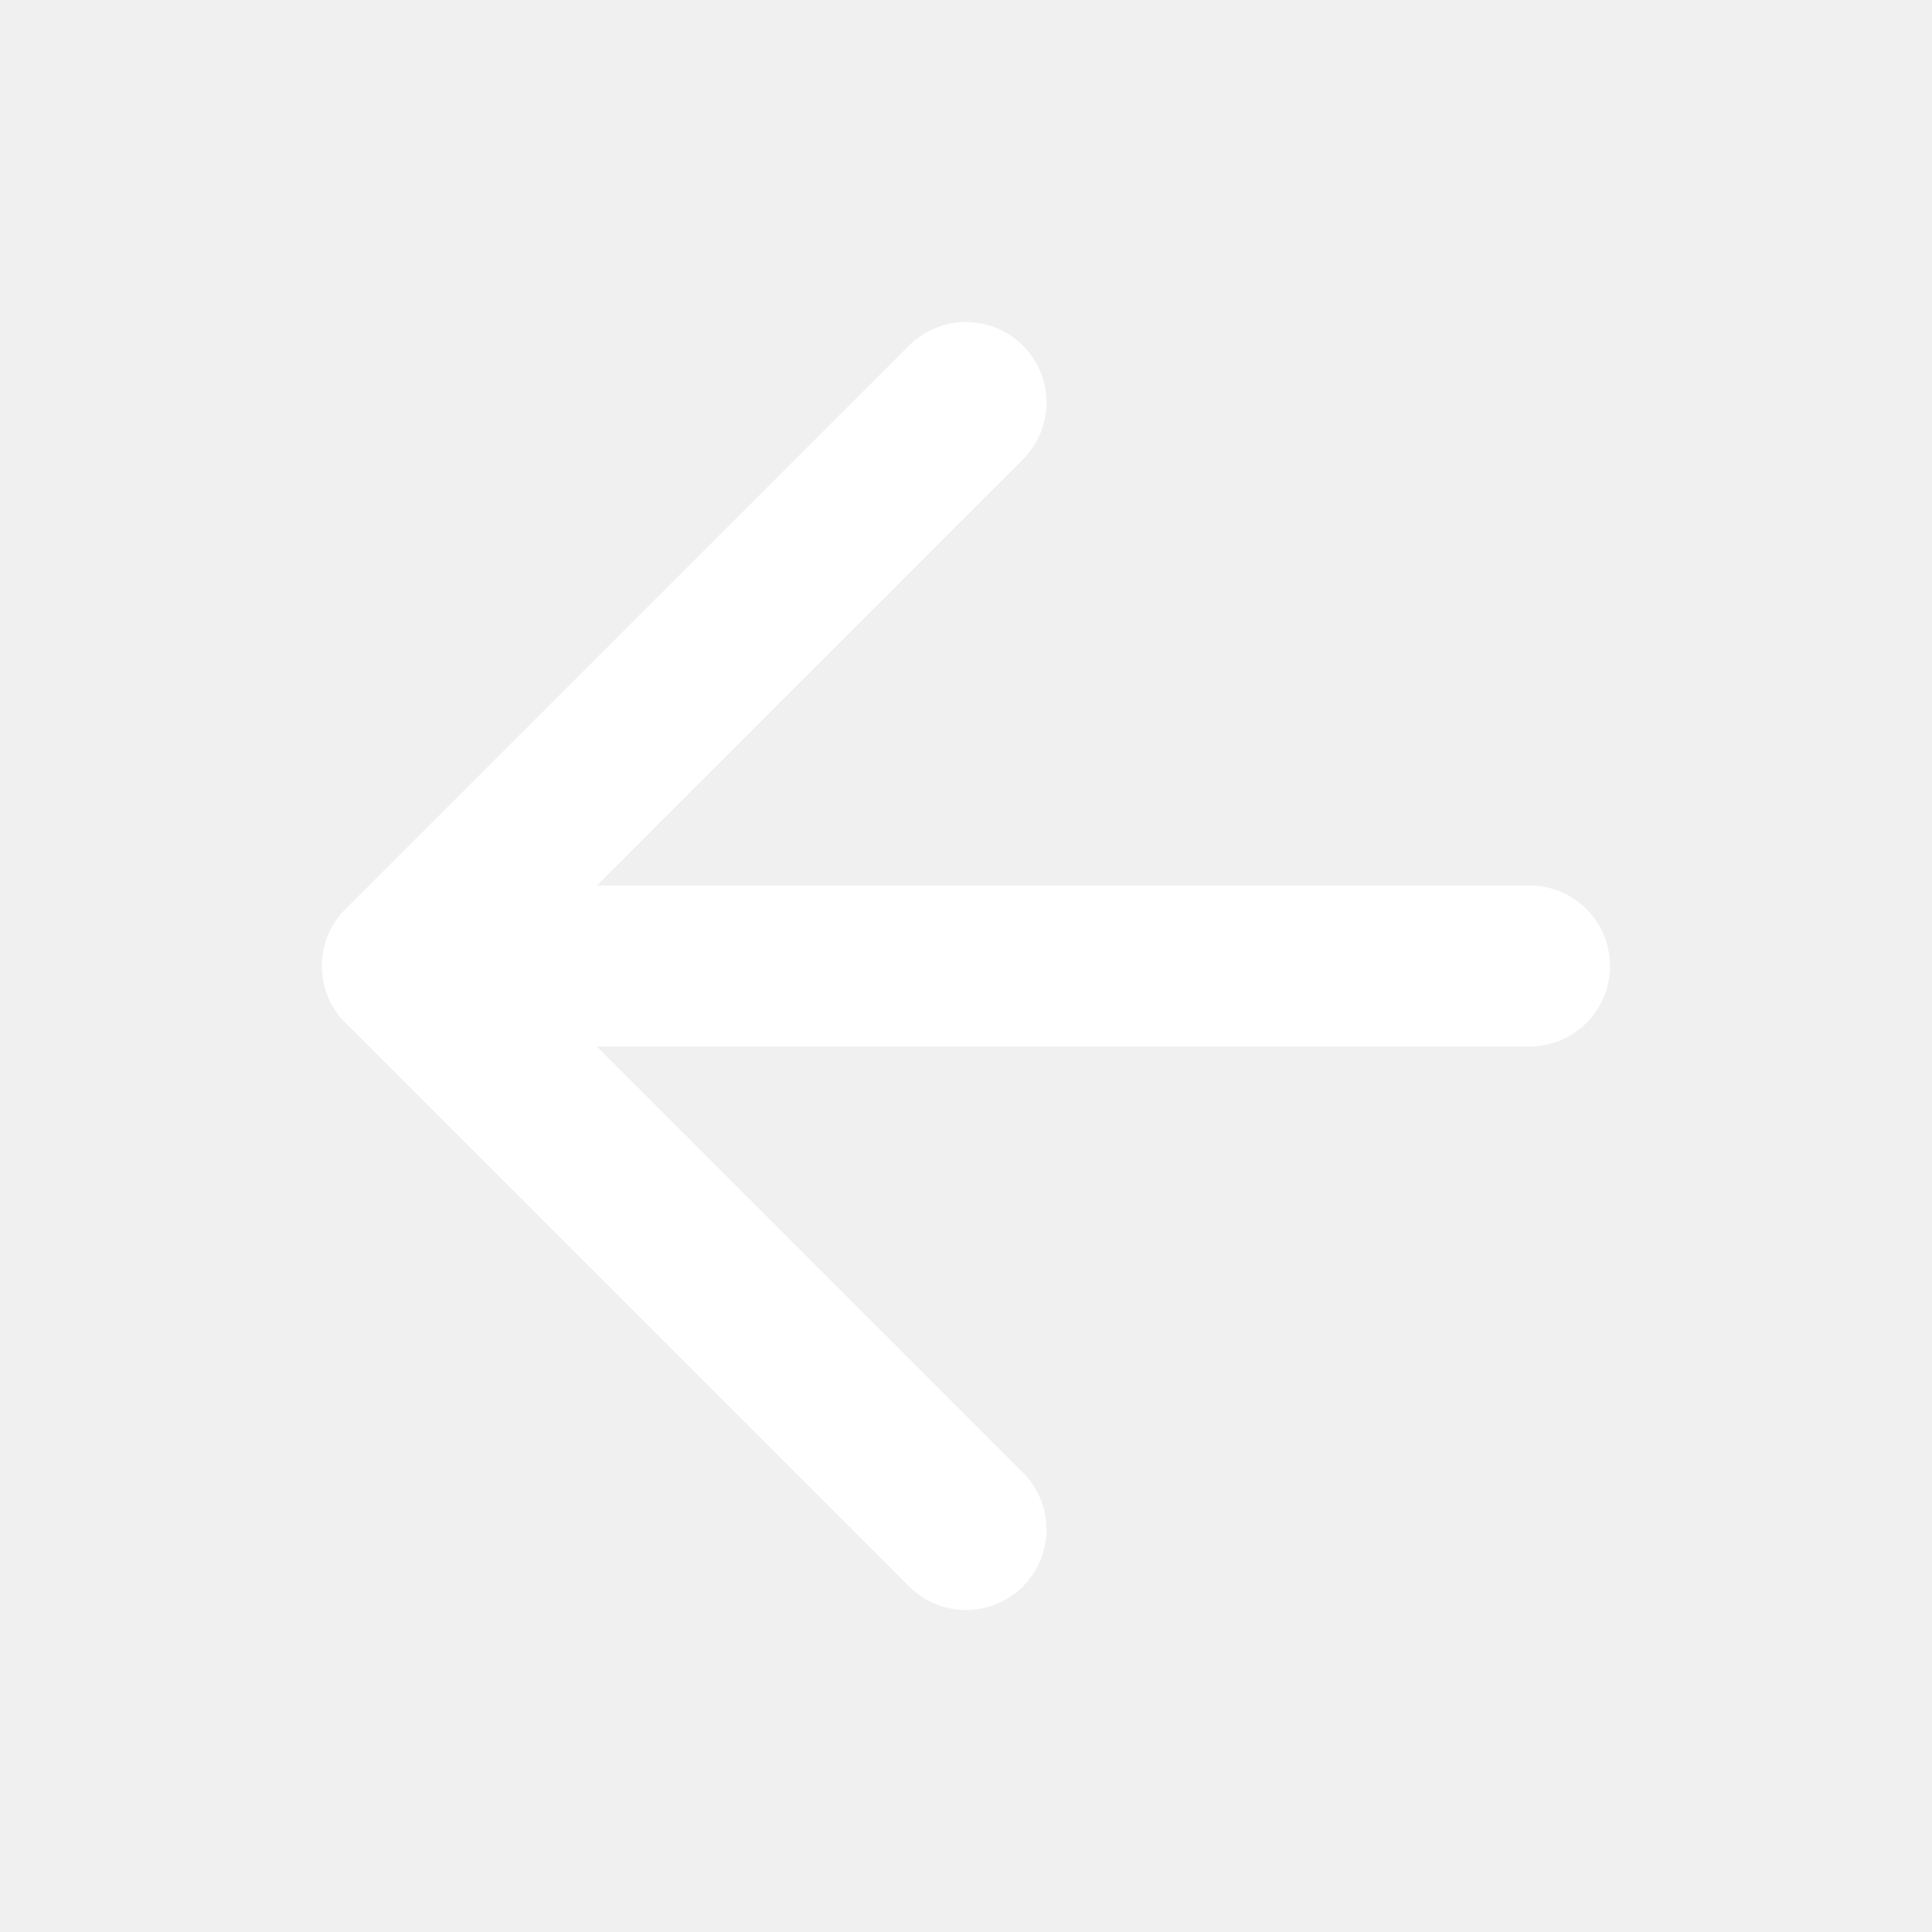
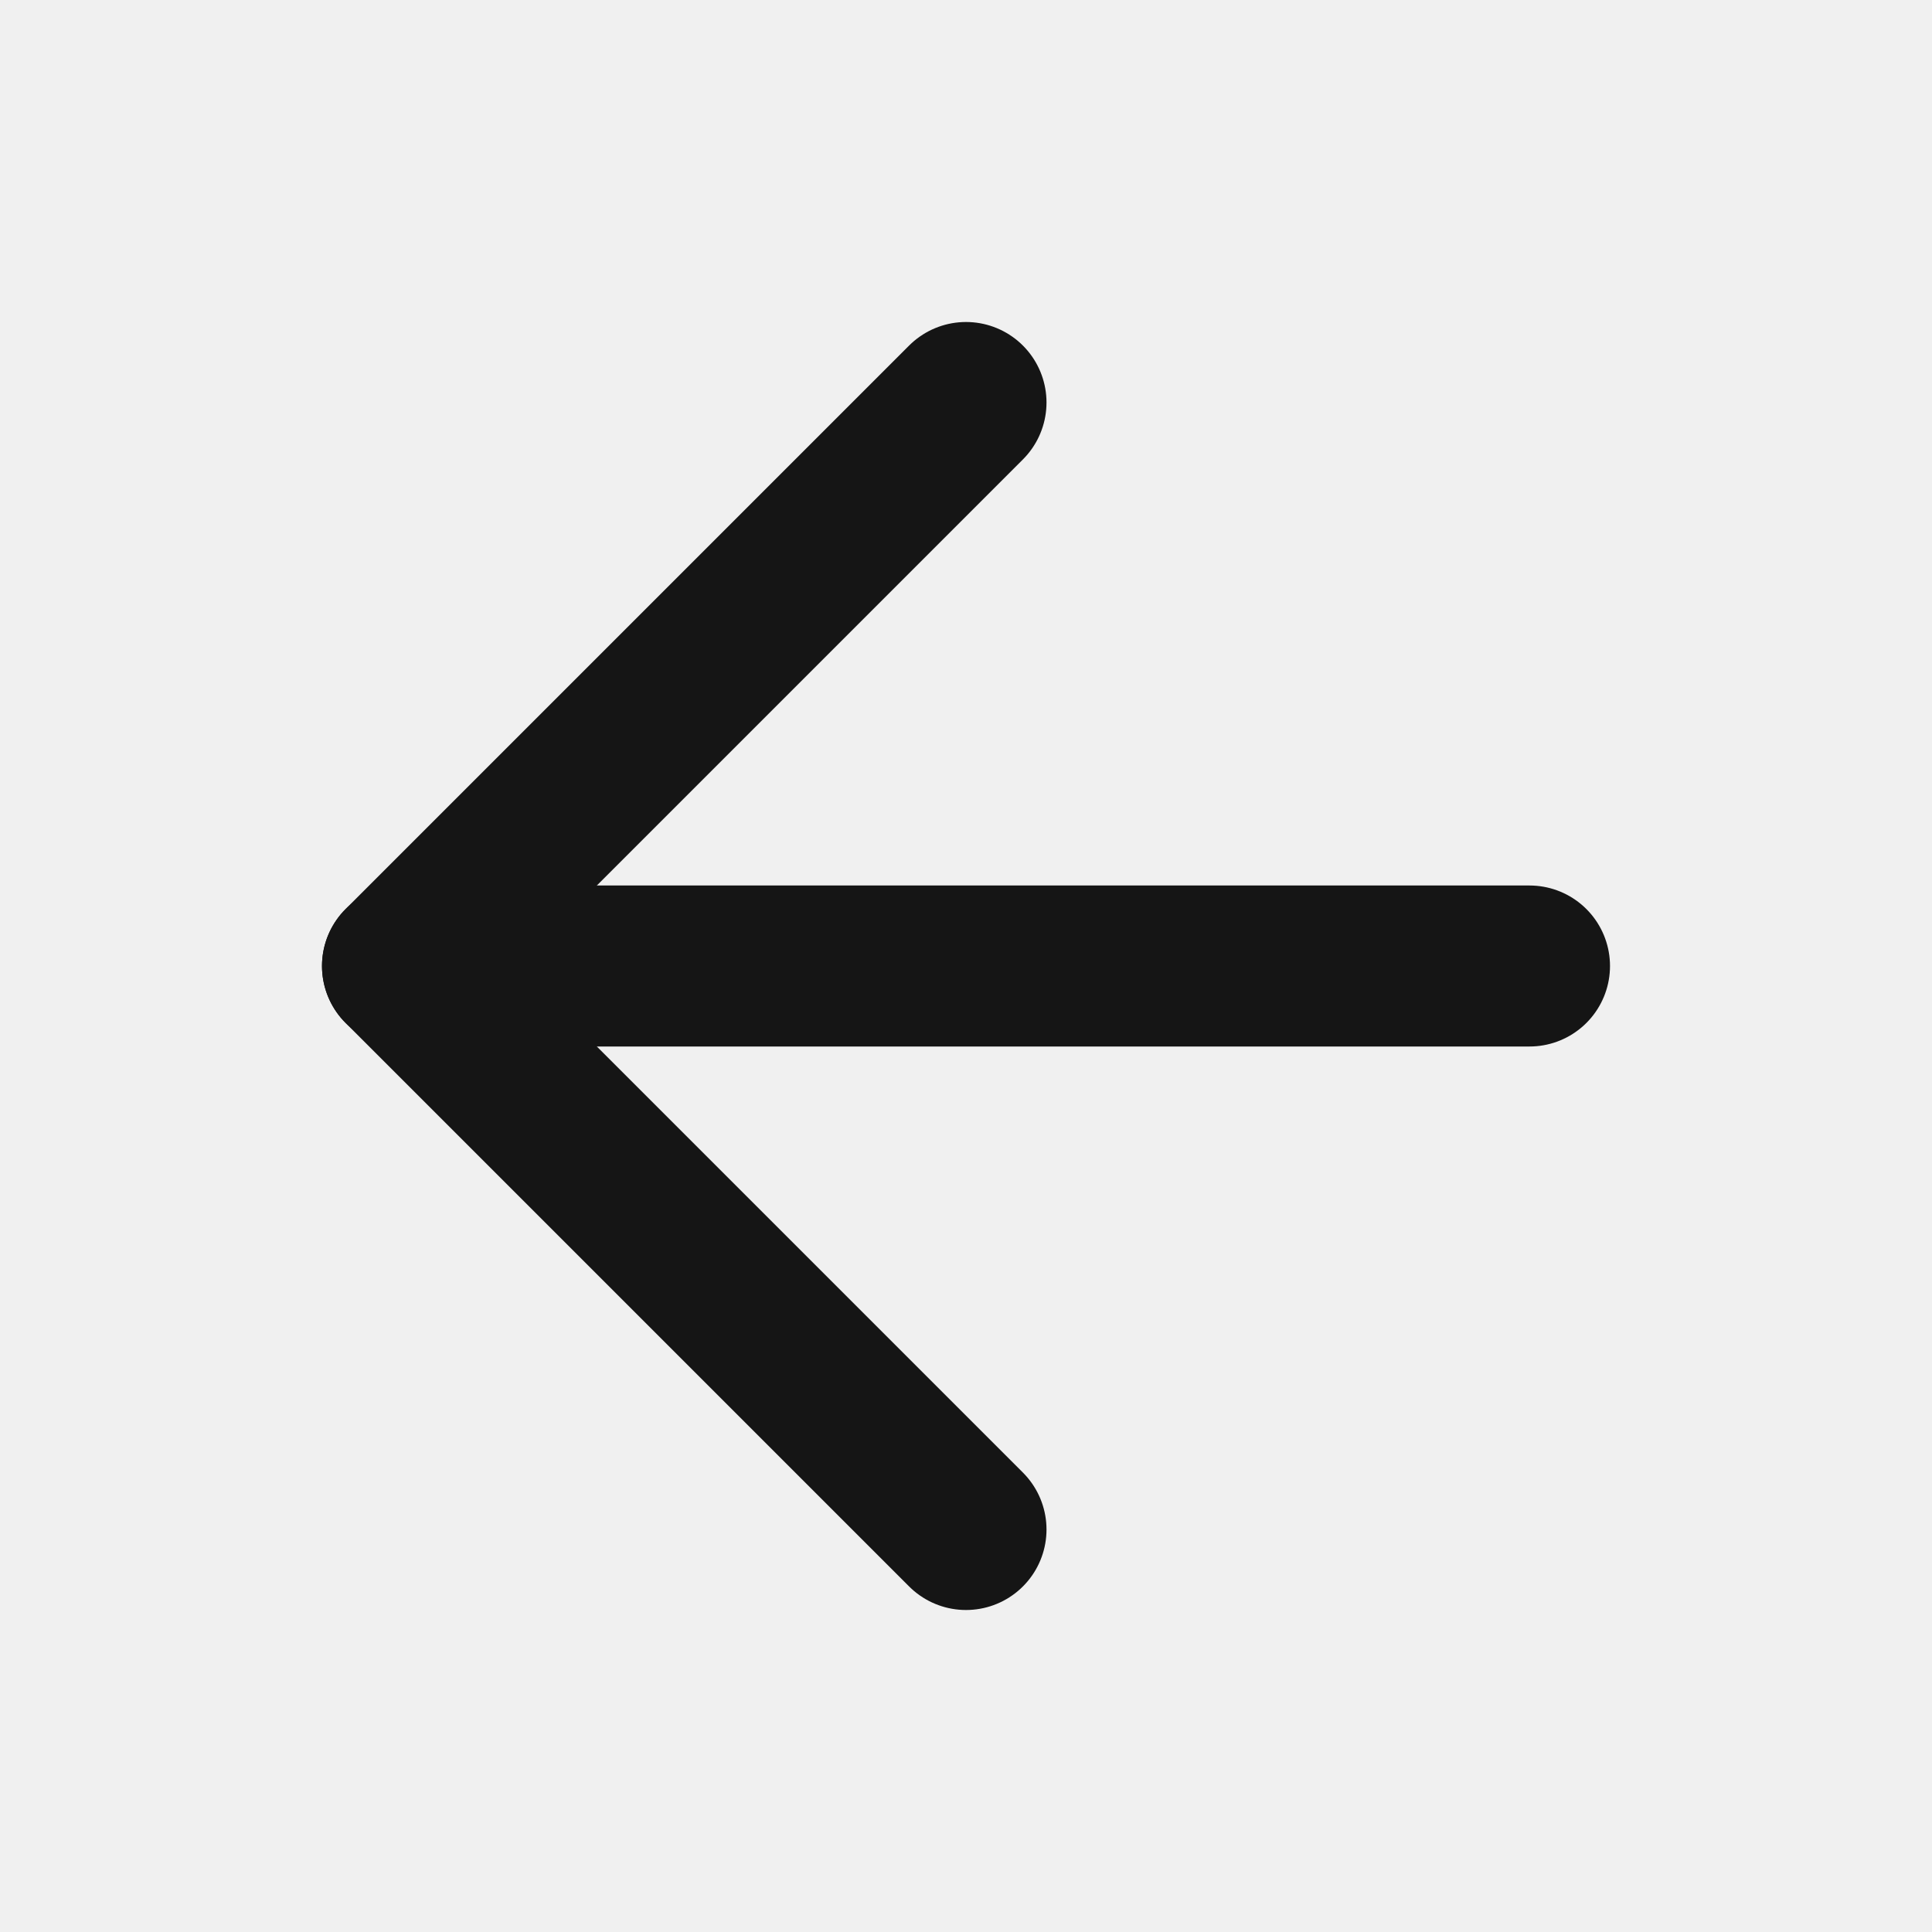
<svg xmlns="http://www.w3.org/2000/svg" width="24" height="24" viewBox="0 0 24 24" fill="none">
-   <path d="M19 12H5" stroke="white" stroke-width="2" stroke-linecap="round" stroke-linejoin="round" />
-   <path d="M12 19L5 12L12 5" stroke="white" stroke-width="2" stroke-linecap="round" stroke-linejoin="round" />
+   <path d="M19 12H5" stroke="#151515" stroke-width="2" stroke-linecap="round" stroke-linejoin="round" />
+   <path d="M12 19L5 12L12 5" stroke="#151515" stroke-width="2" stroke-linecap="round" stroke-linejoin="round" />
</svg>
